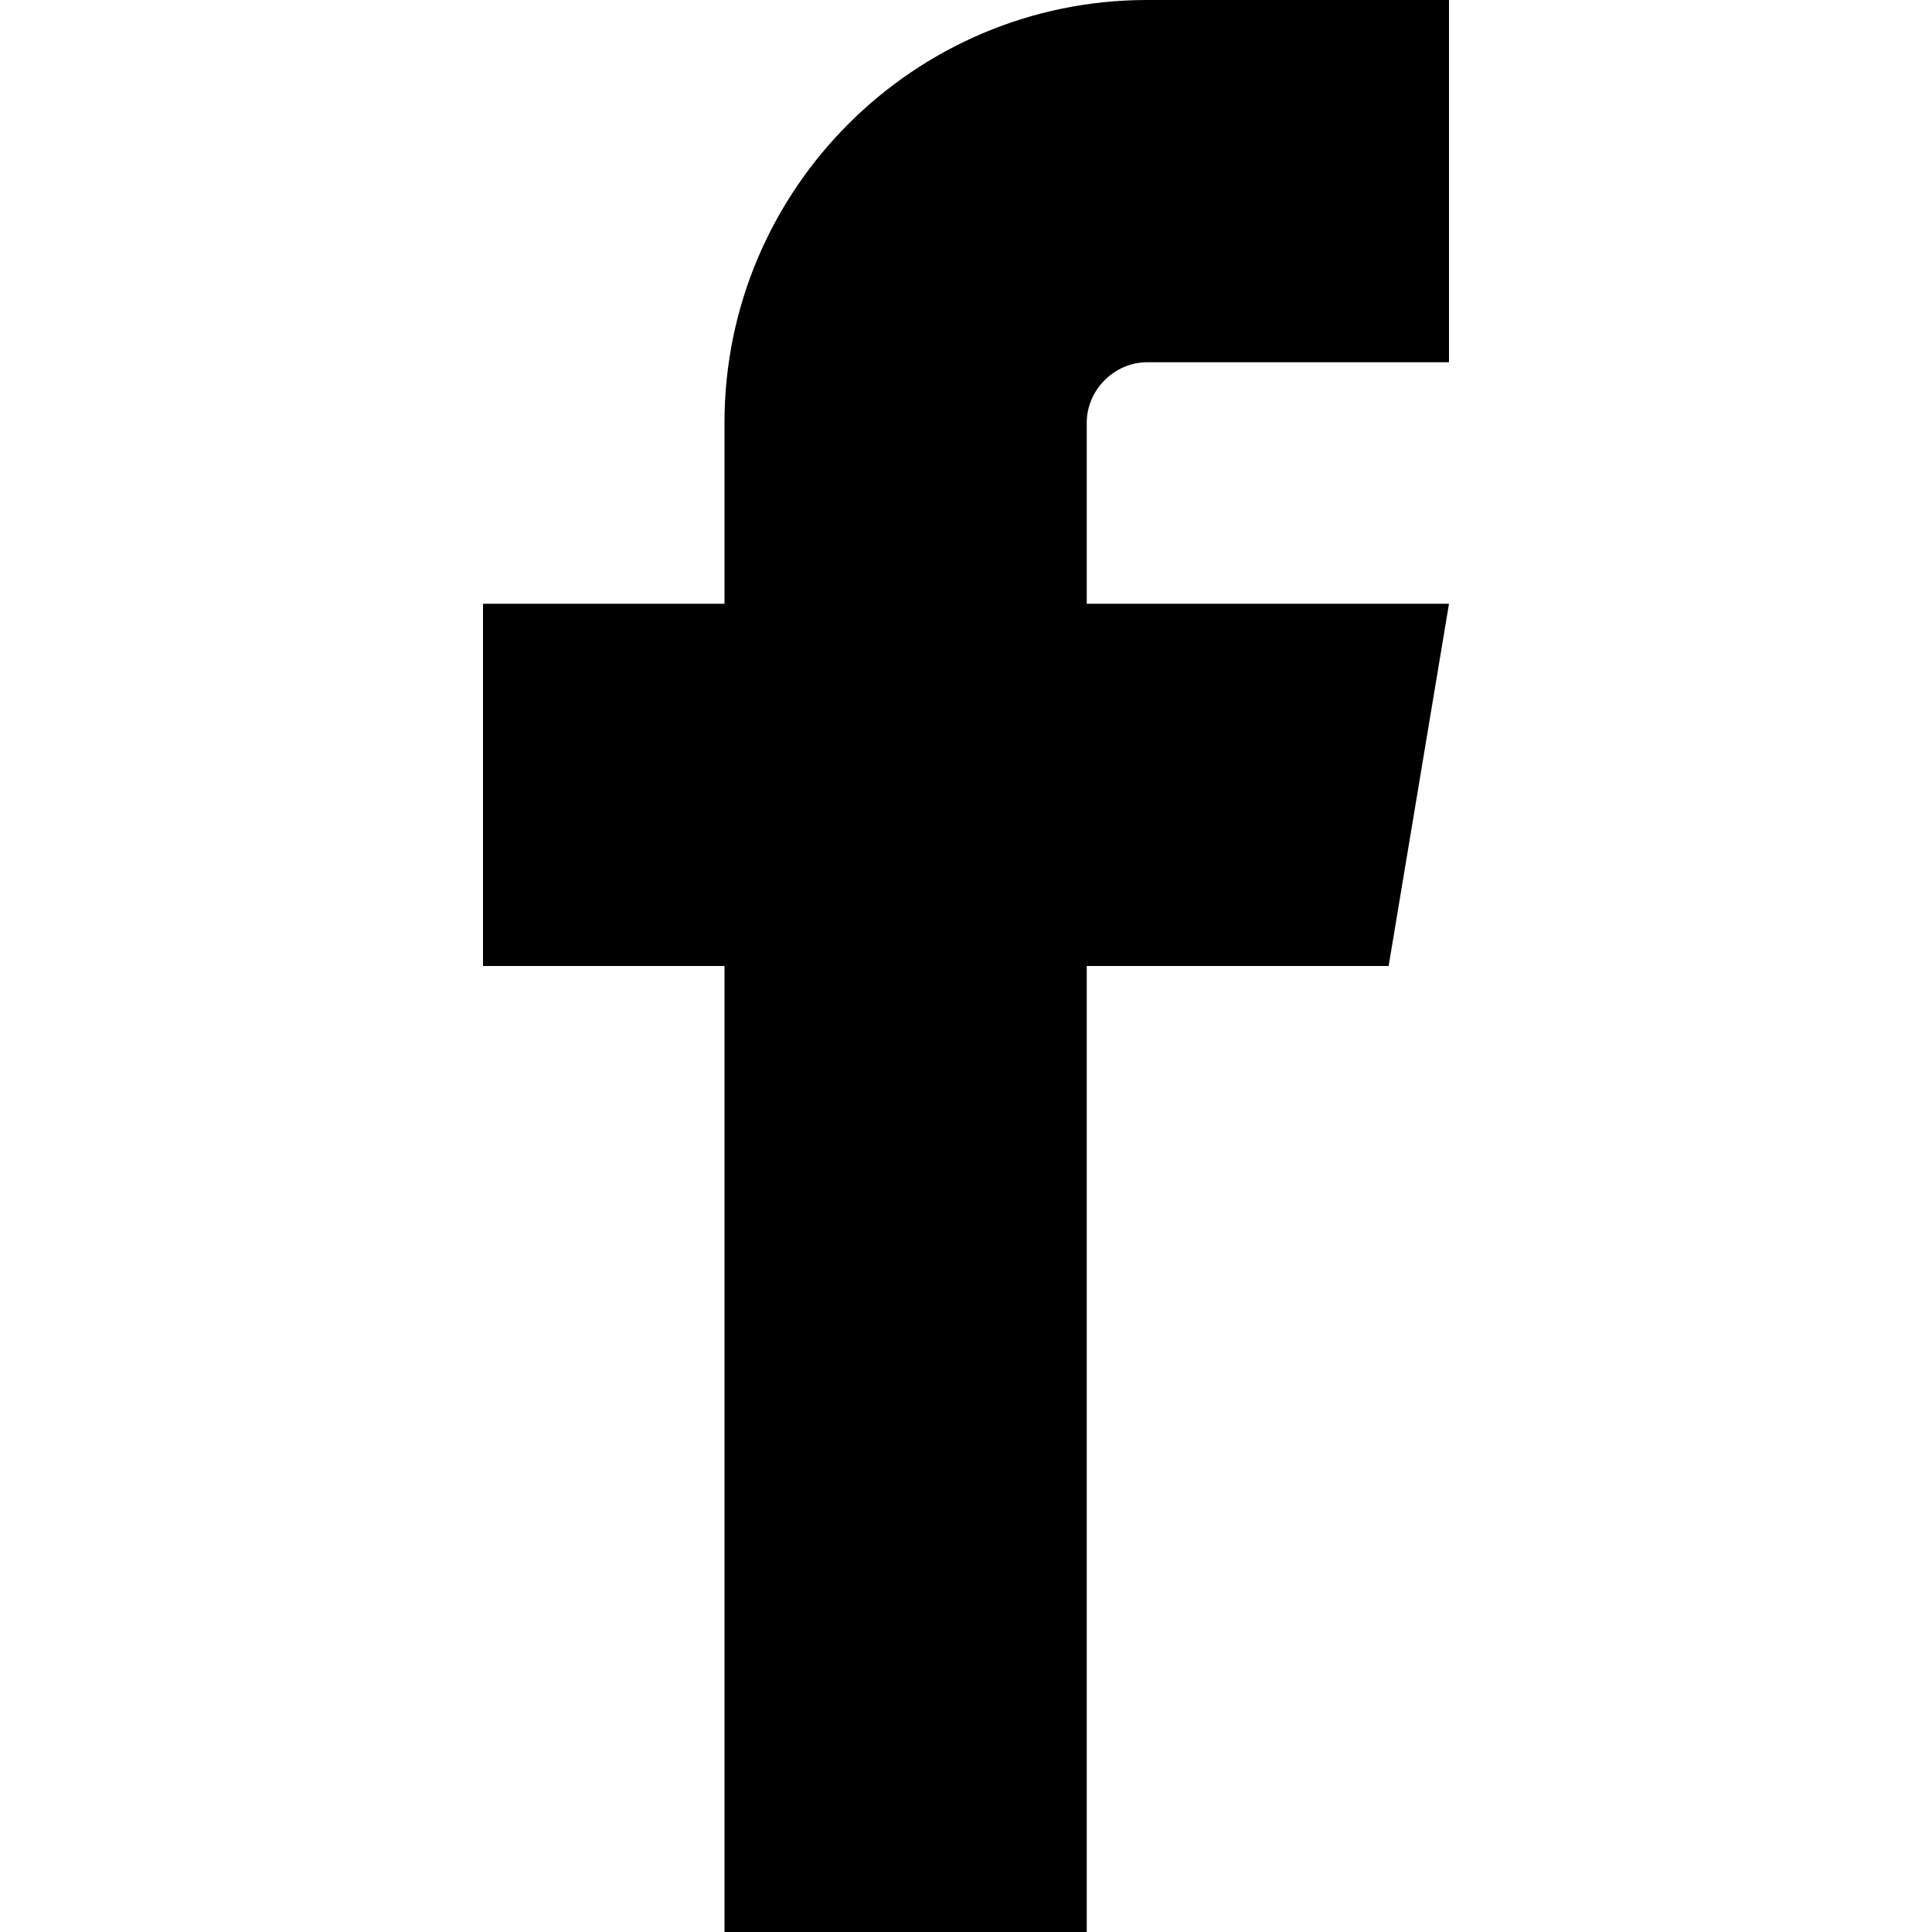
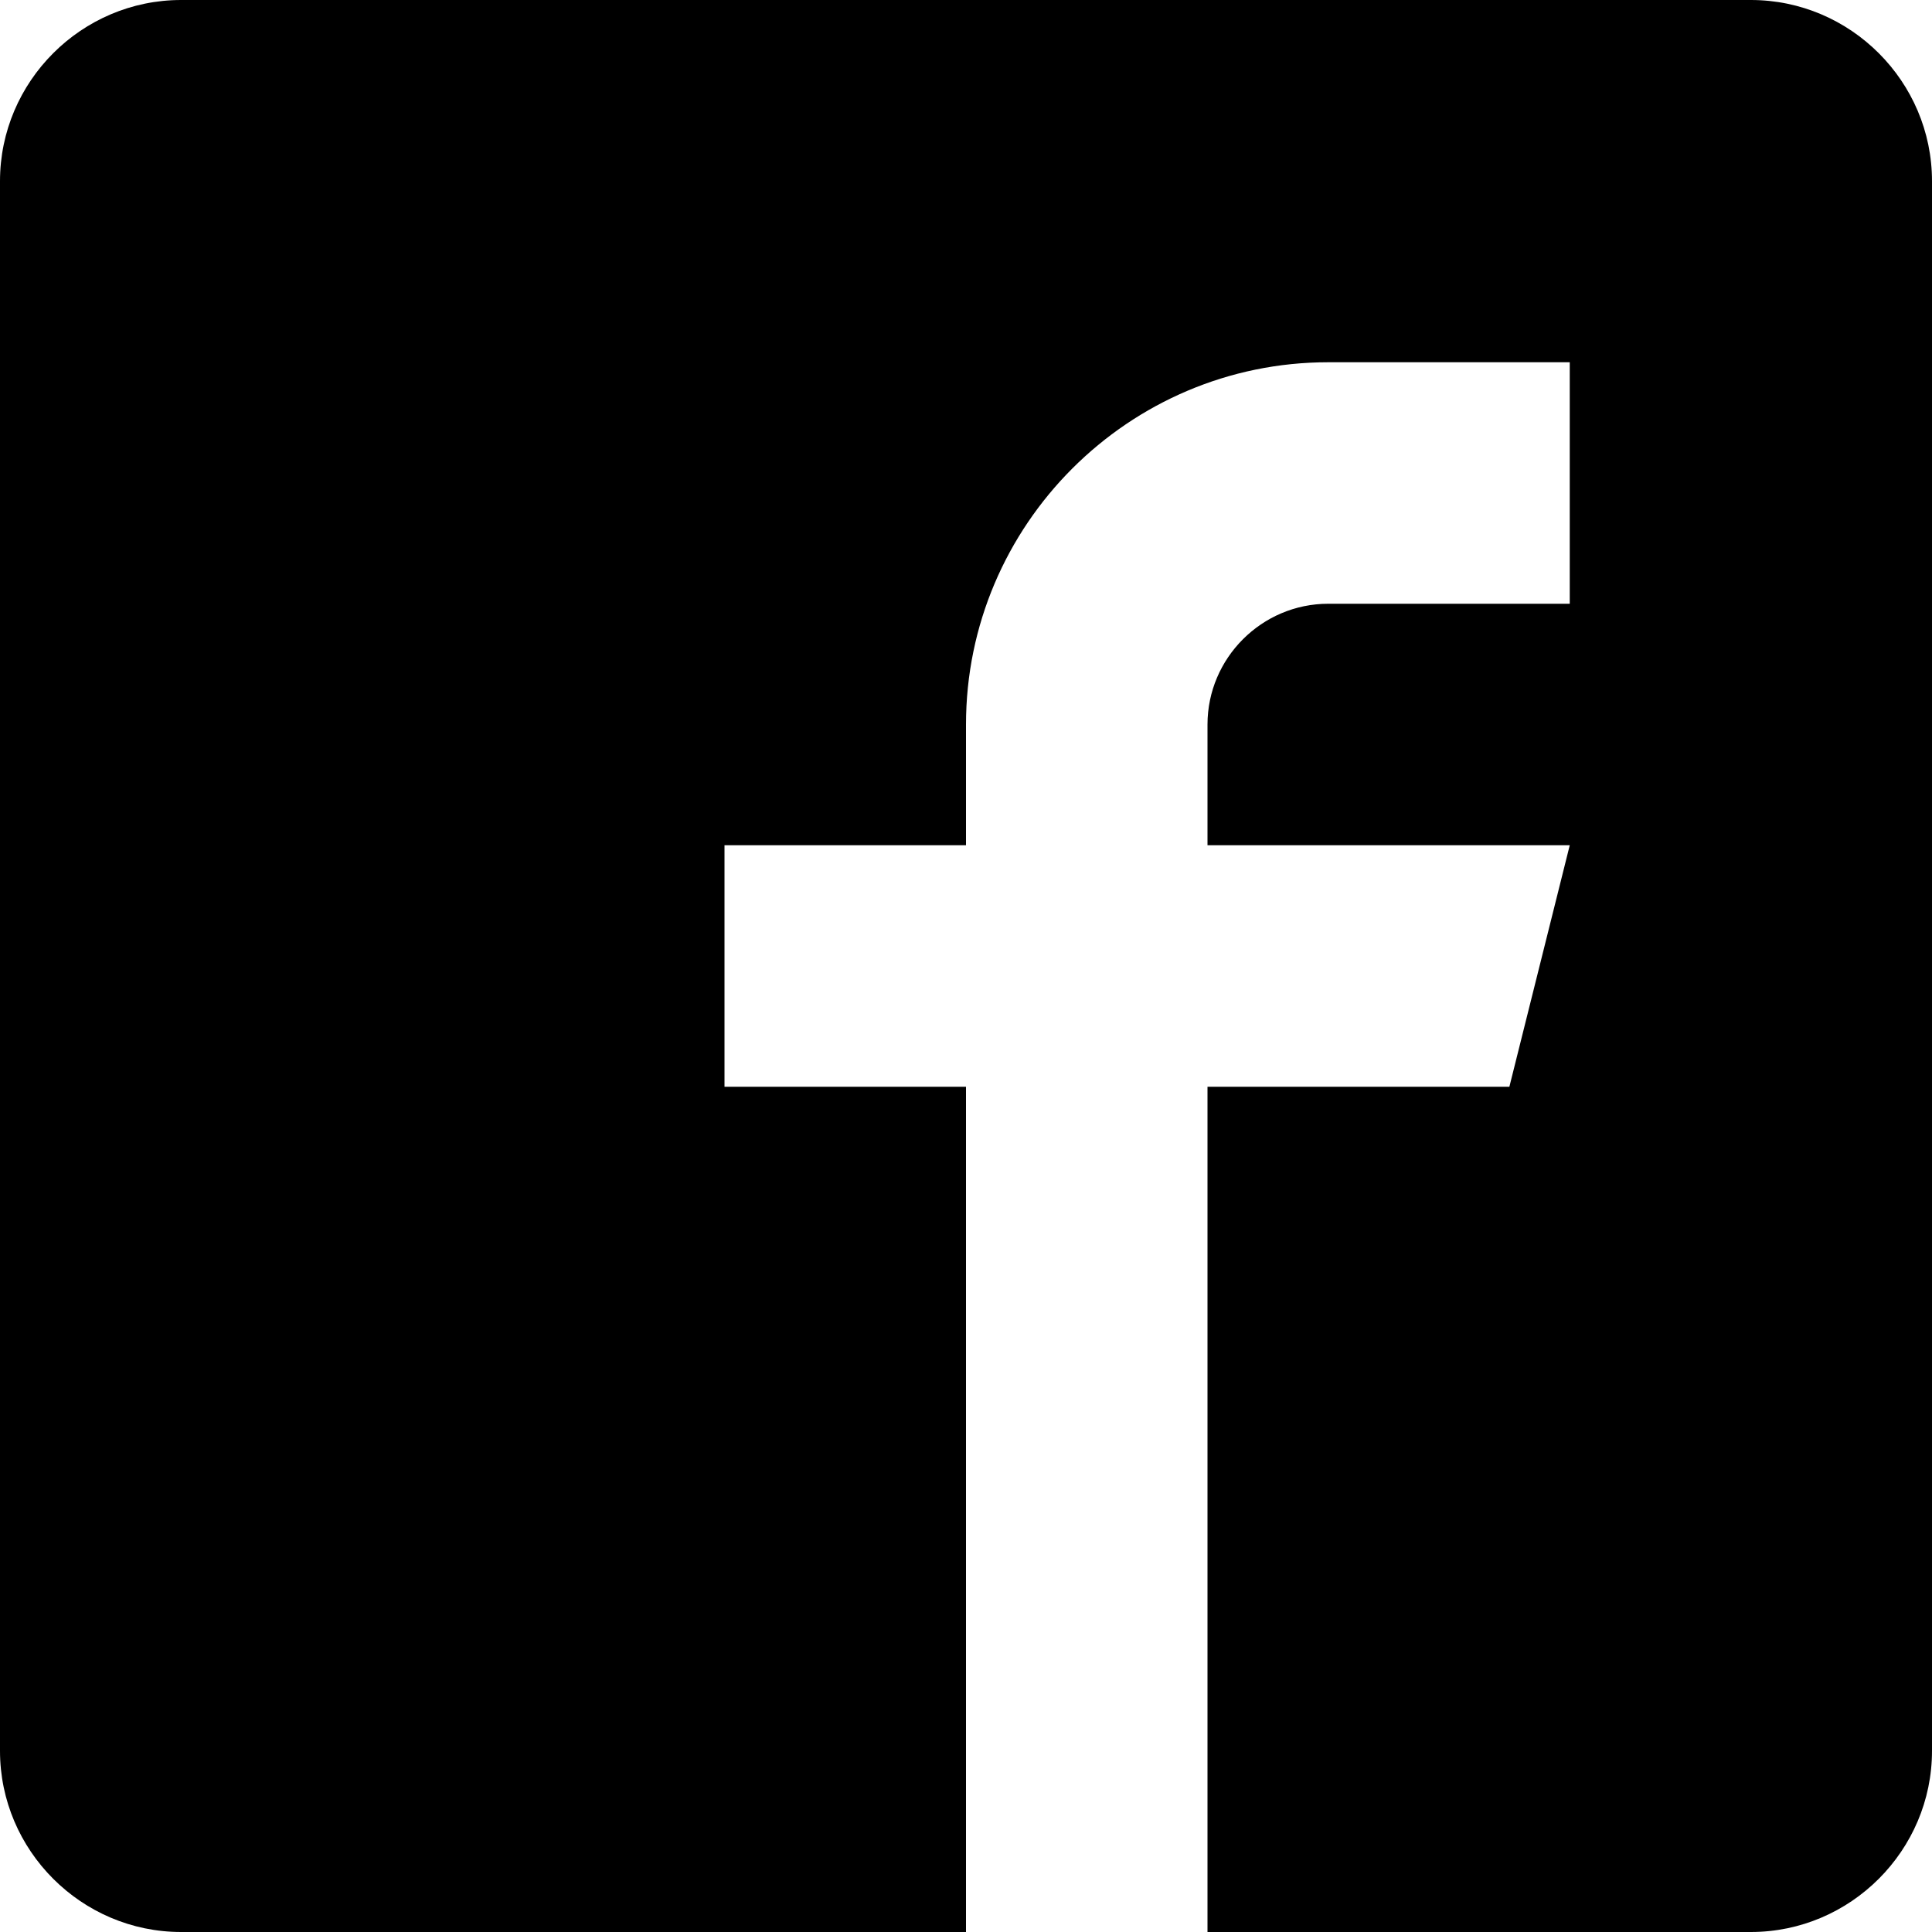
- <svg xmlns="http://www.w3.org/2000/svg" version="1.1" width="32" height="32" viewBox="0 0 32 32">
-   <path d="M19 6h5v-6h-5c-3.86 0-7 3.14-7 7v3h-4v6h4v16h6v-16h5l1-6h-6v-3c0-0.542 0.458-1 1-1z" />
+ <svg xmlns="http://www.w3.org/2000/svg" version="1.1" width="30" height="30" viewBox="0 0 32 32">
+   <path d="M29 0h-26c-1.65 0-3 1.35-3 3v26c0 1.65 1.35 3 3 3h13v-14h-4v-4h4v-2c0-3.306 2.694-6 6-6h4v4h-4c-1.1 0-2 0.9-2 2v2h6l-1 4h-5v14h9c1.65 0 3-1.35 3-3v-26c0-1.65-1.35-3-3-3z" />
</svg>
